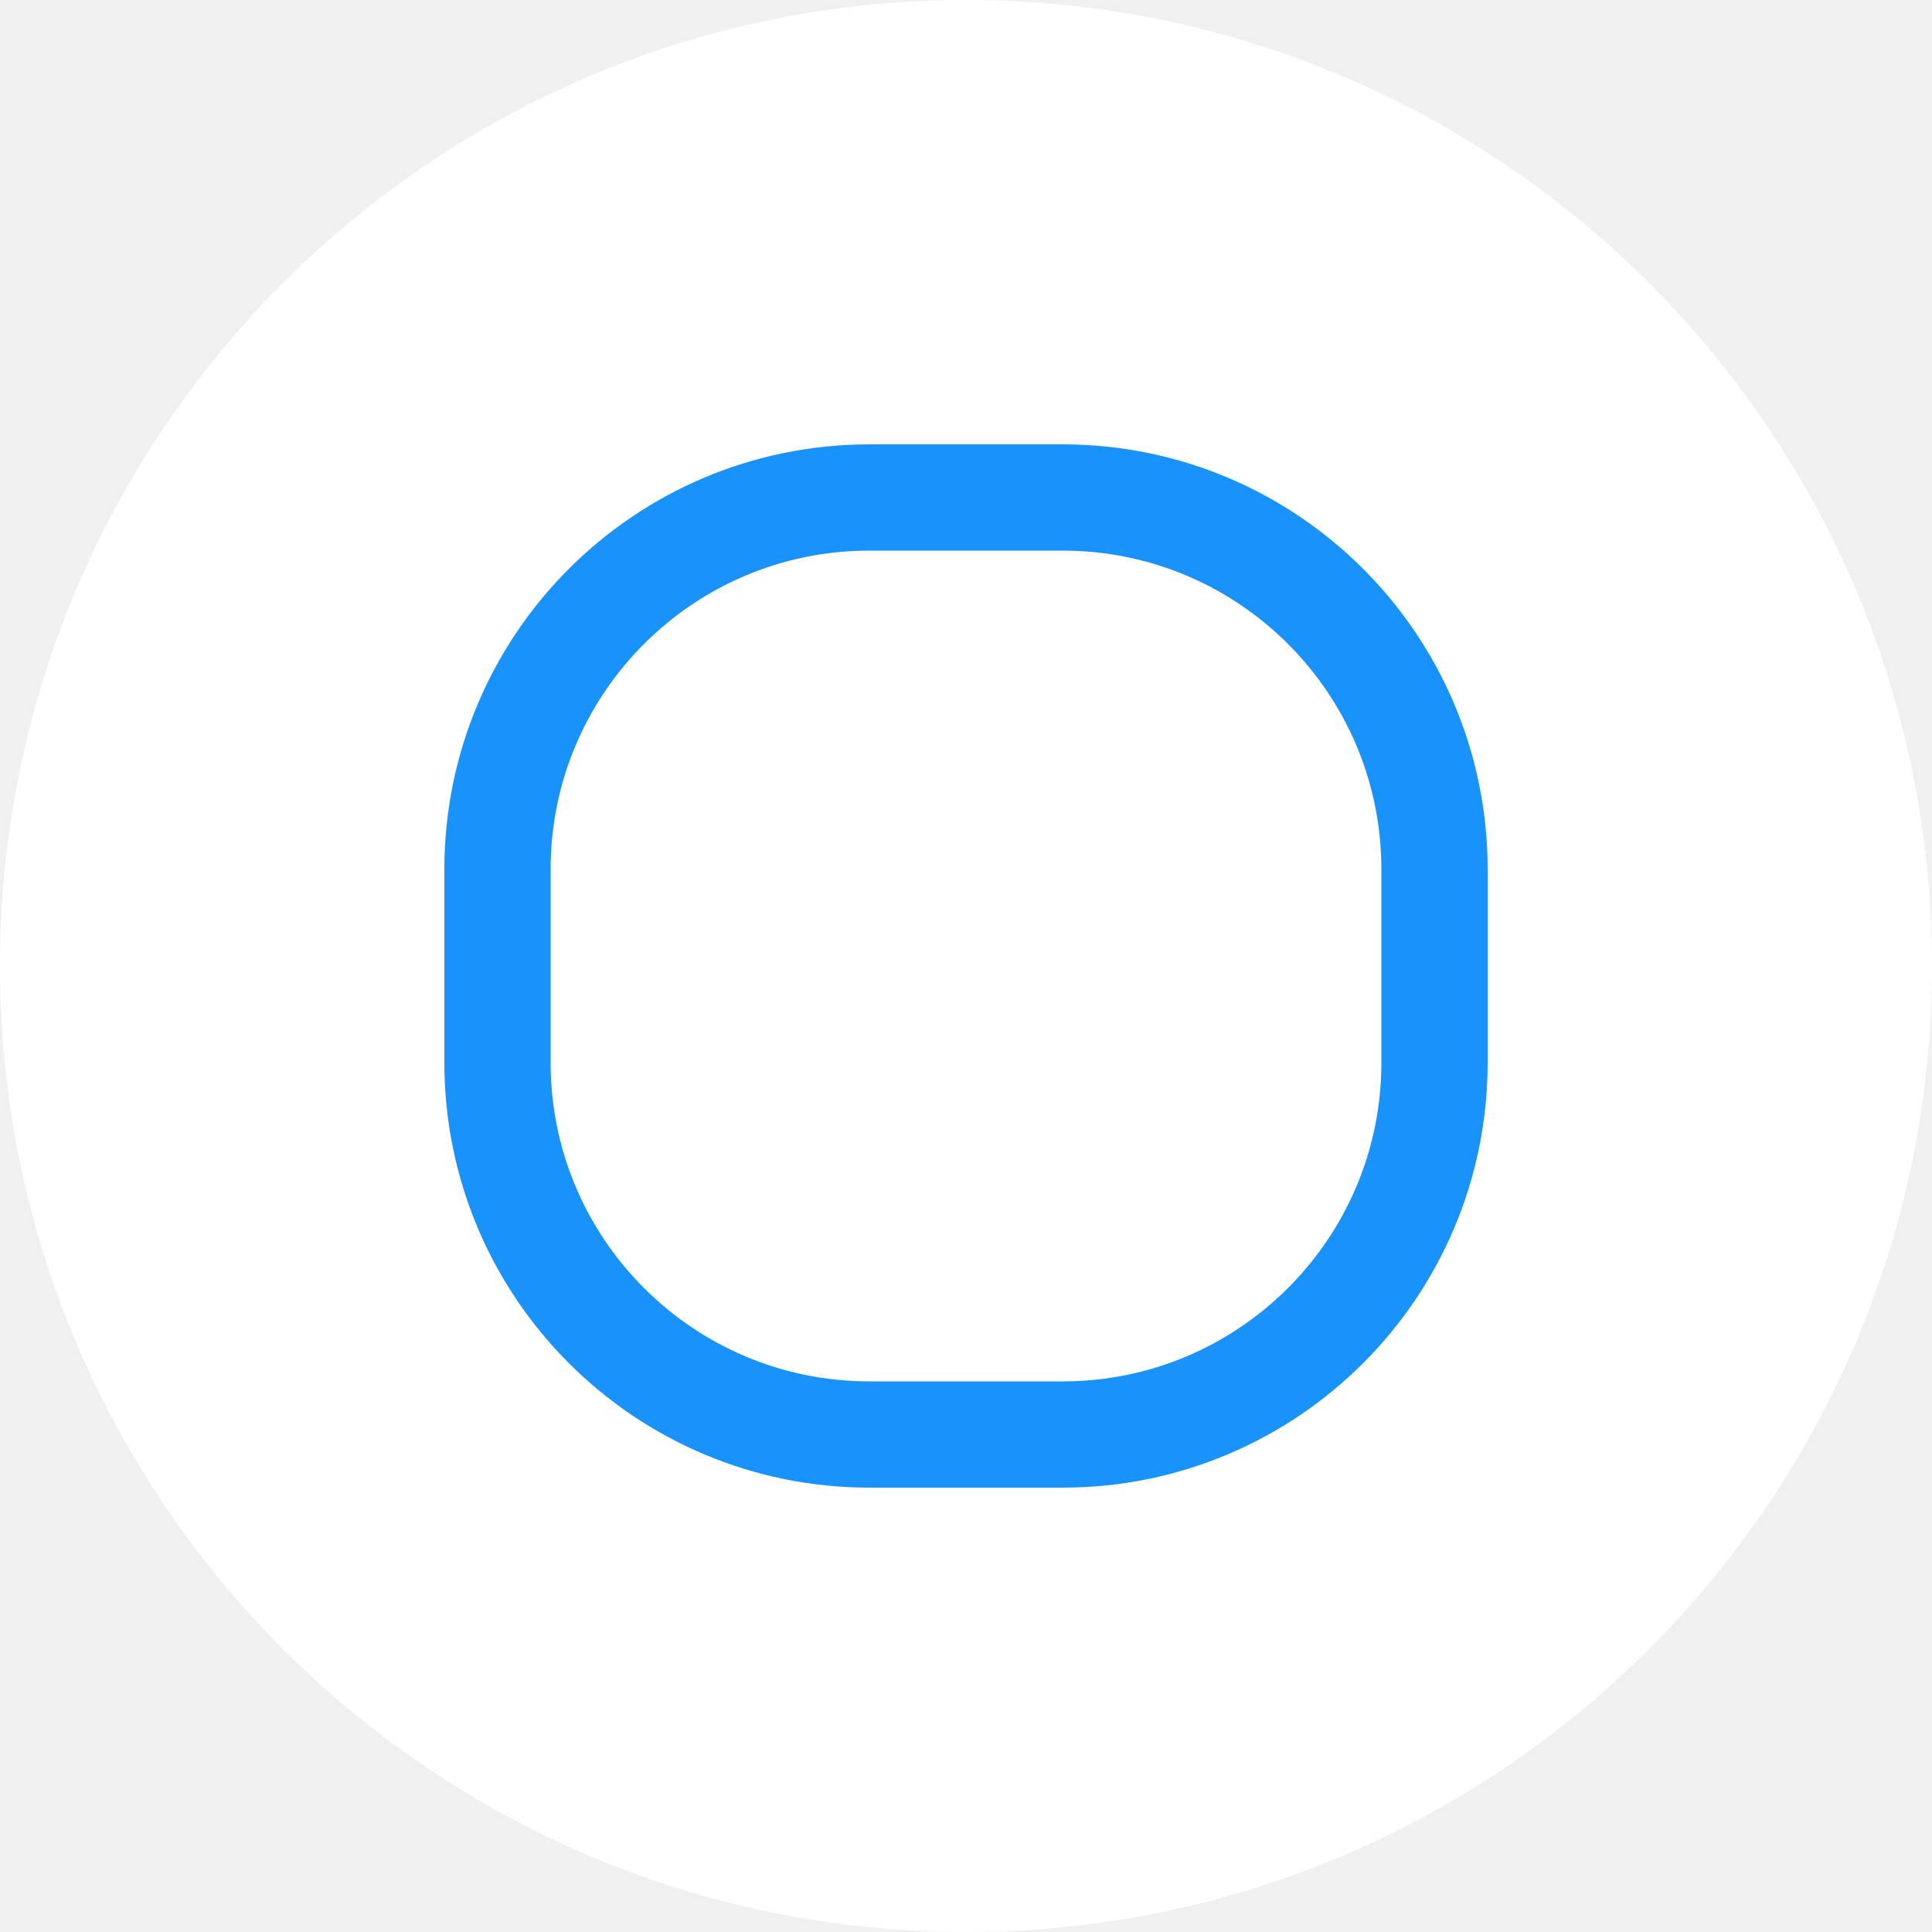
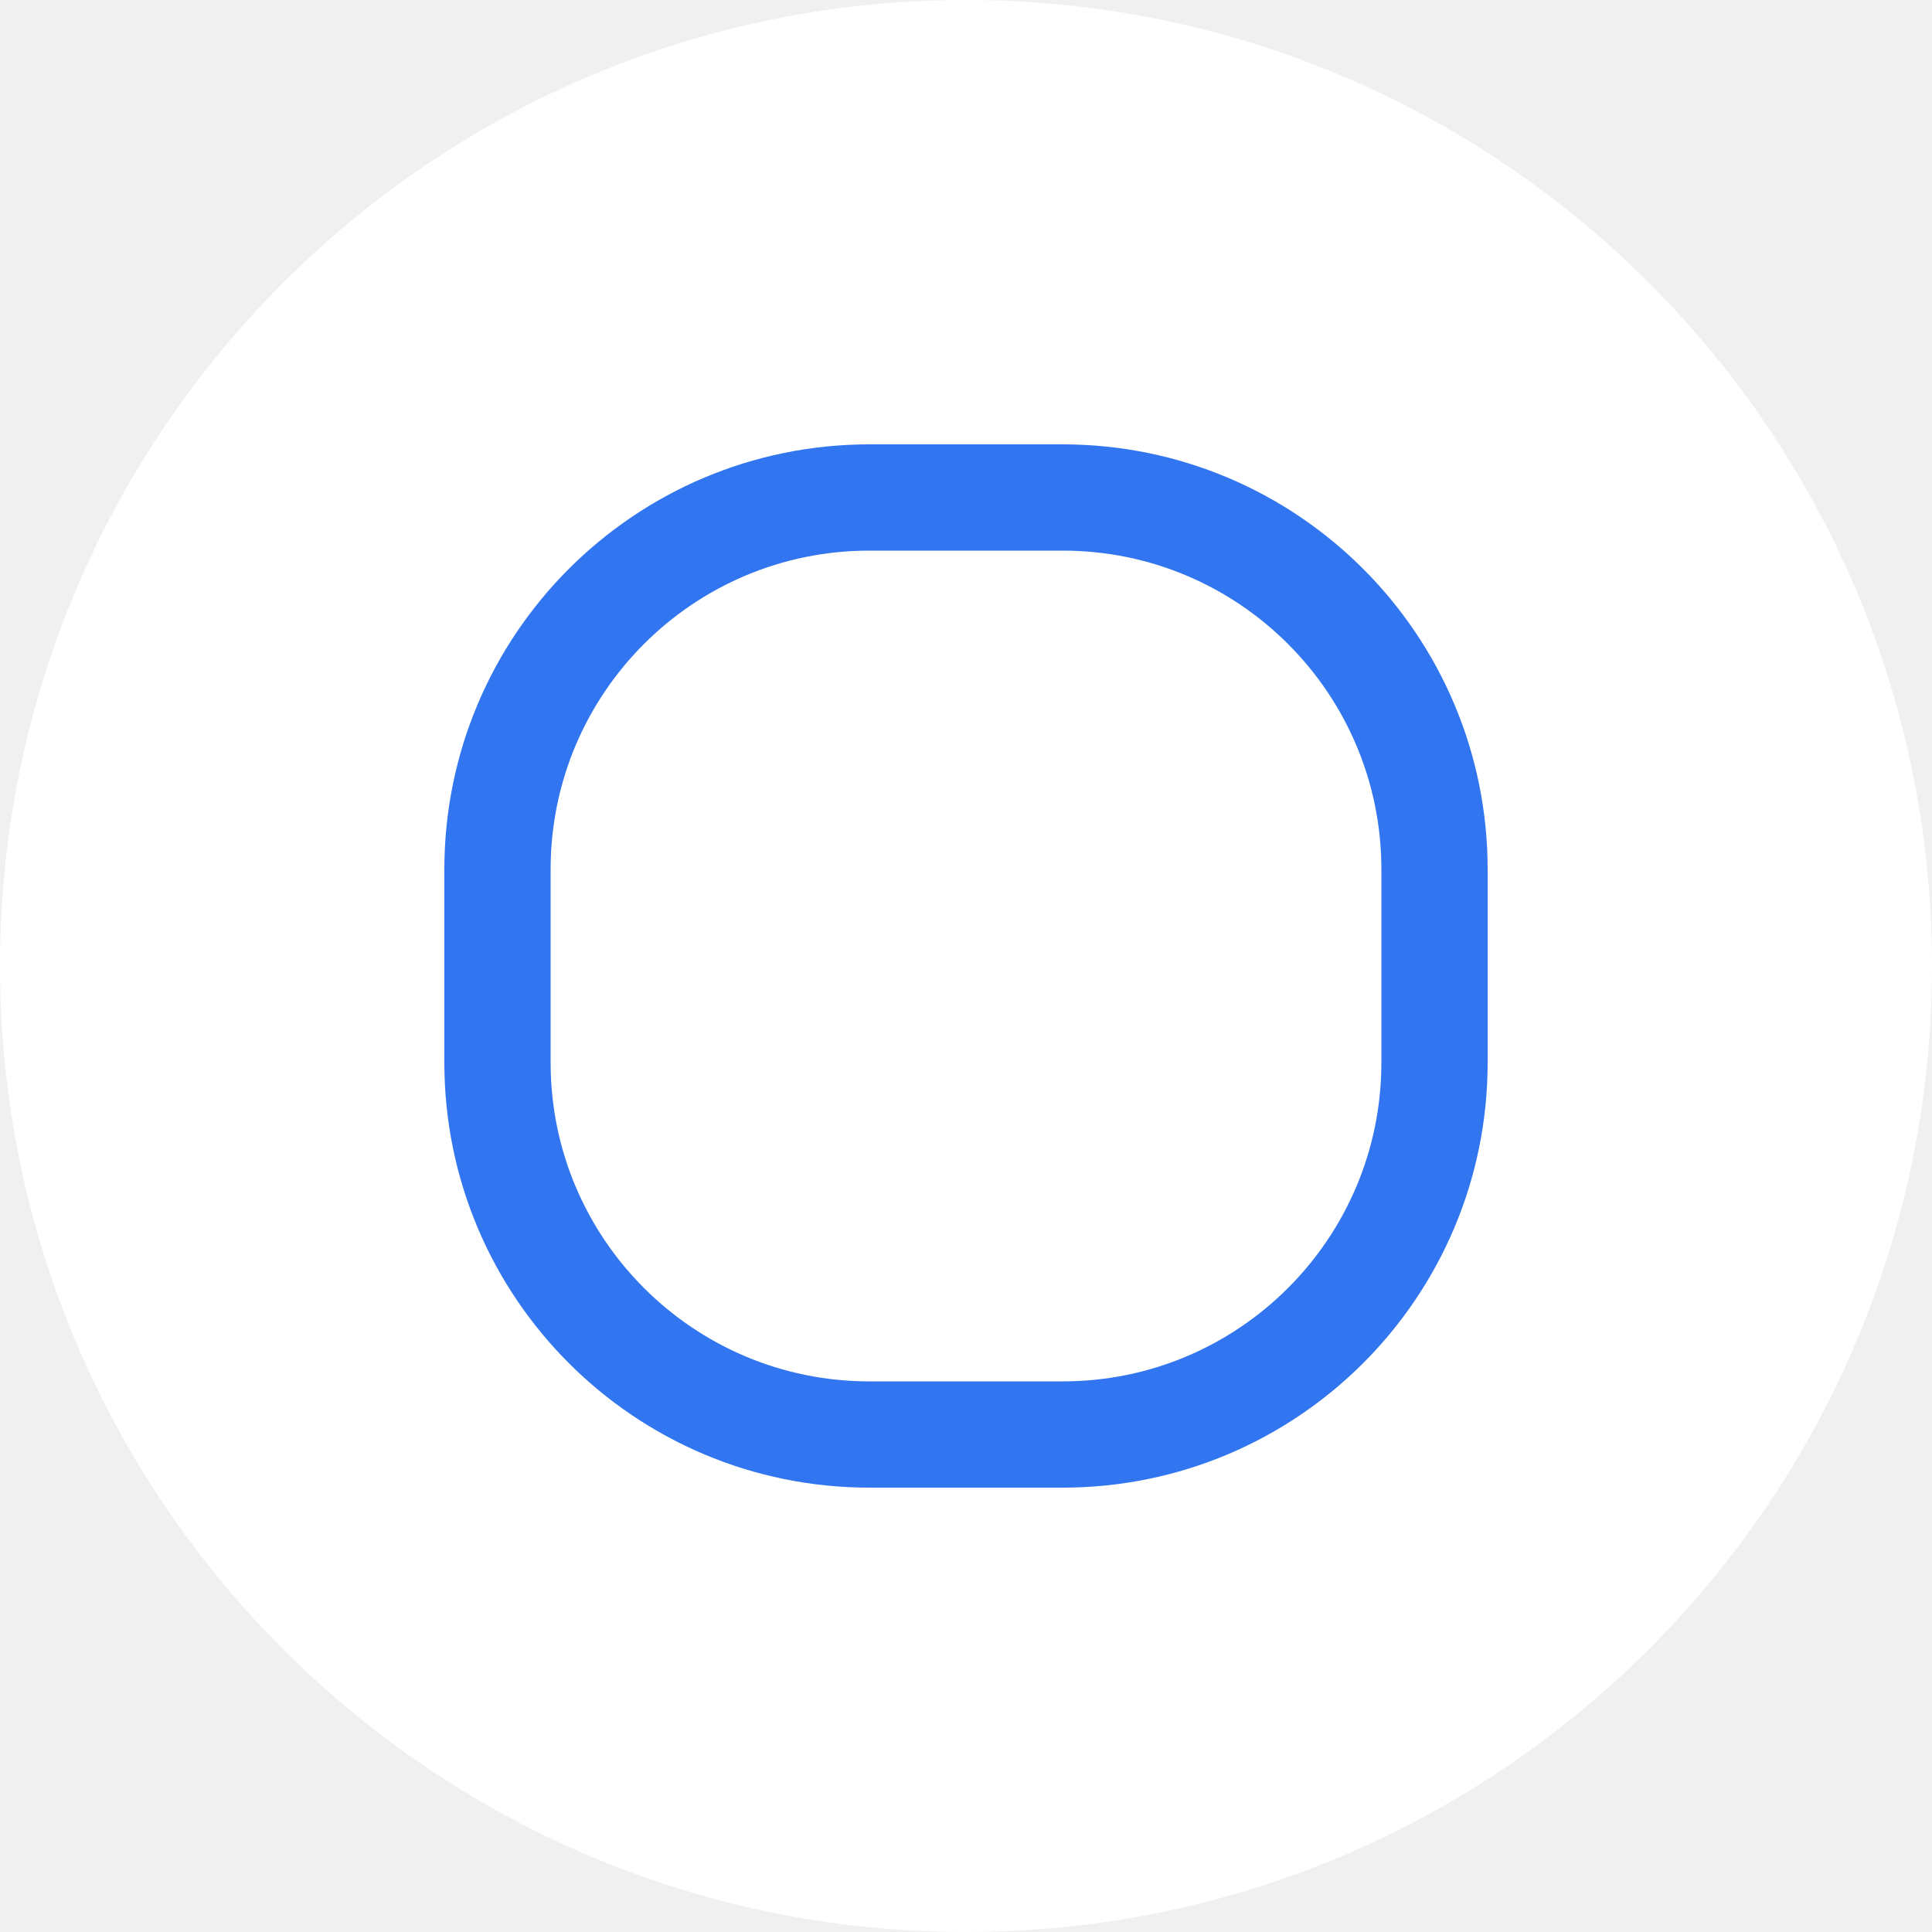
<svg xmlns="http://www.w3.org/2000/svg" width="200" height="200" viewBox="0 0 200 200" fill="none">
  <rect width="200" height="200" rx="100" fill="white" />
-   <rect x="51.5" y="51.5" width="97" height="97" rx="38.5" stroke="#1992FA" stroke-width="11" />
+   <rect x="51.5" y="51.5" width="97" height="97" rx="38.5" stroke="#3275f0" stroke-width="11" />
</svg>
